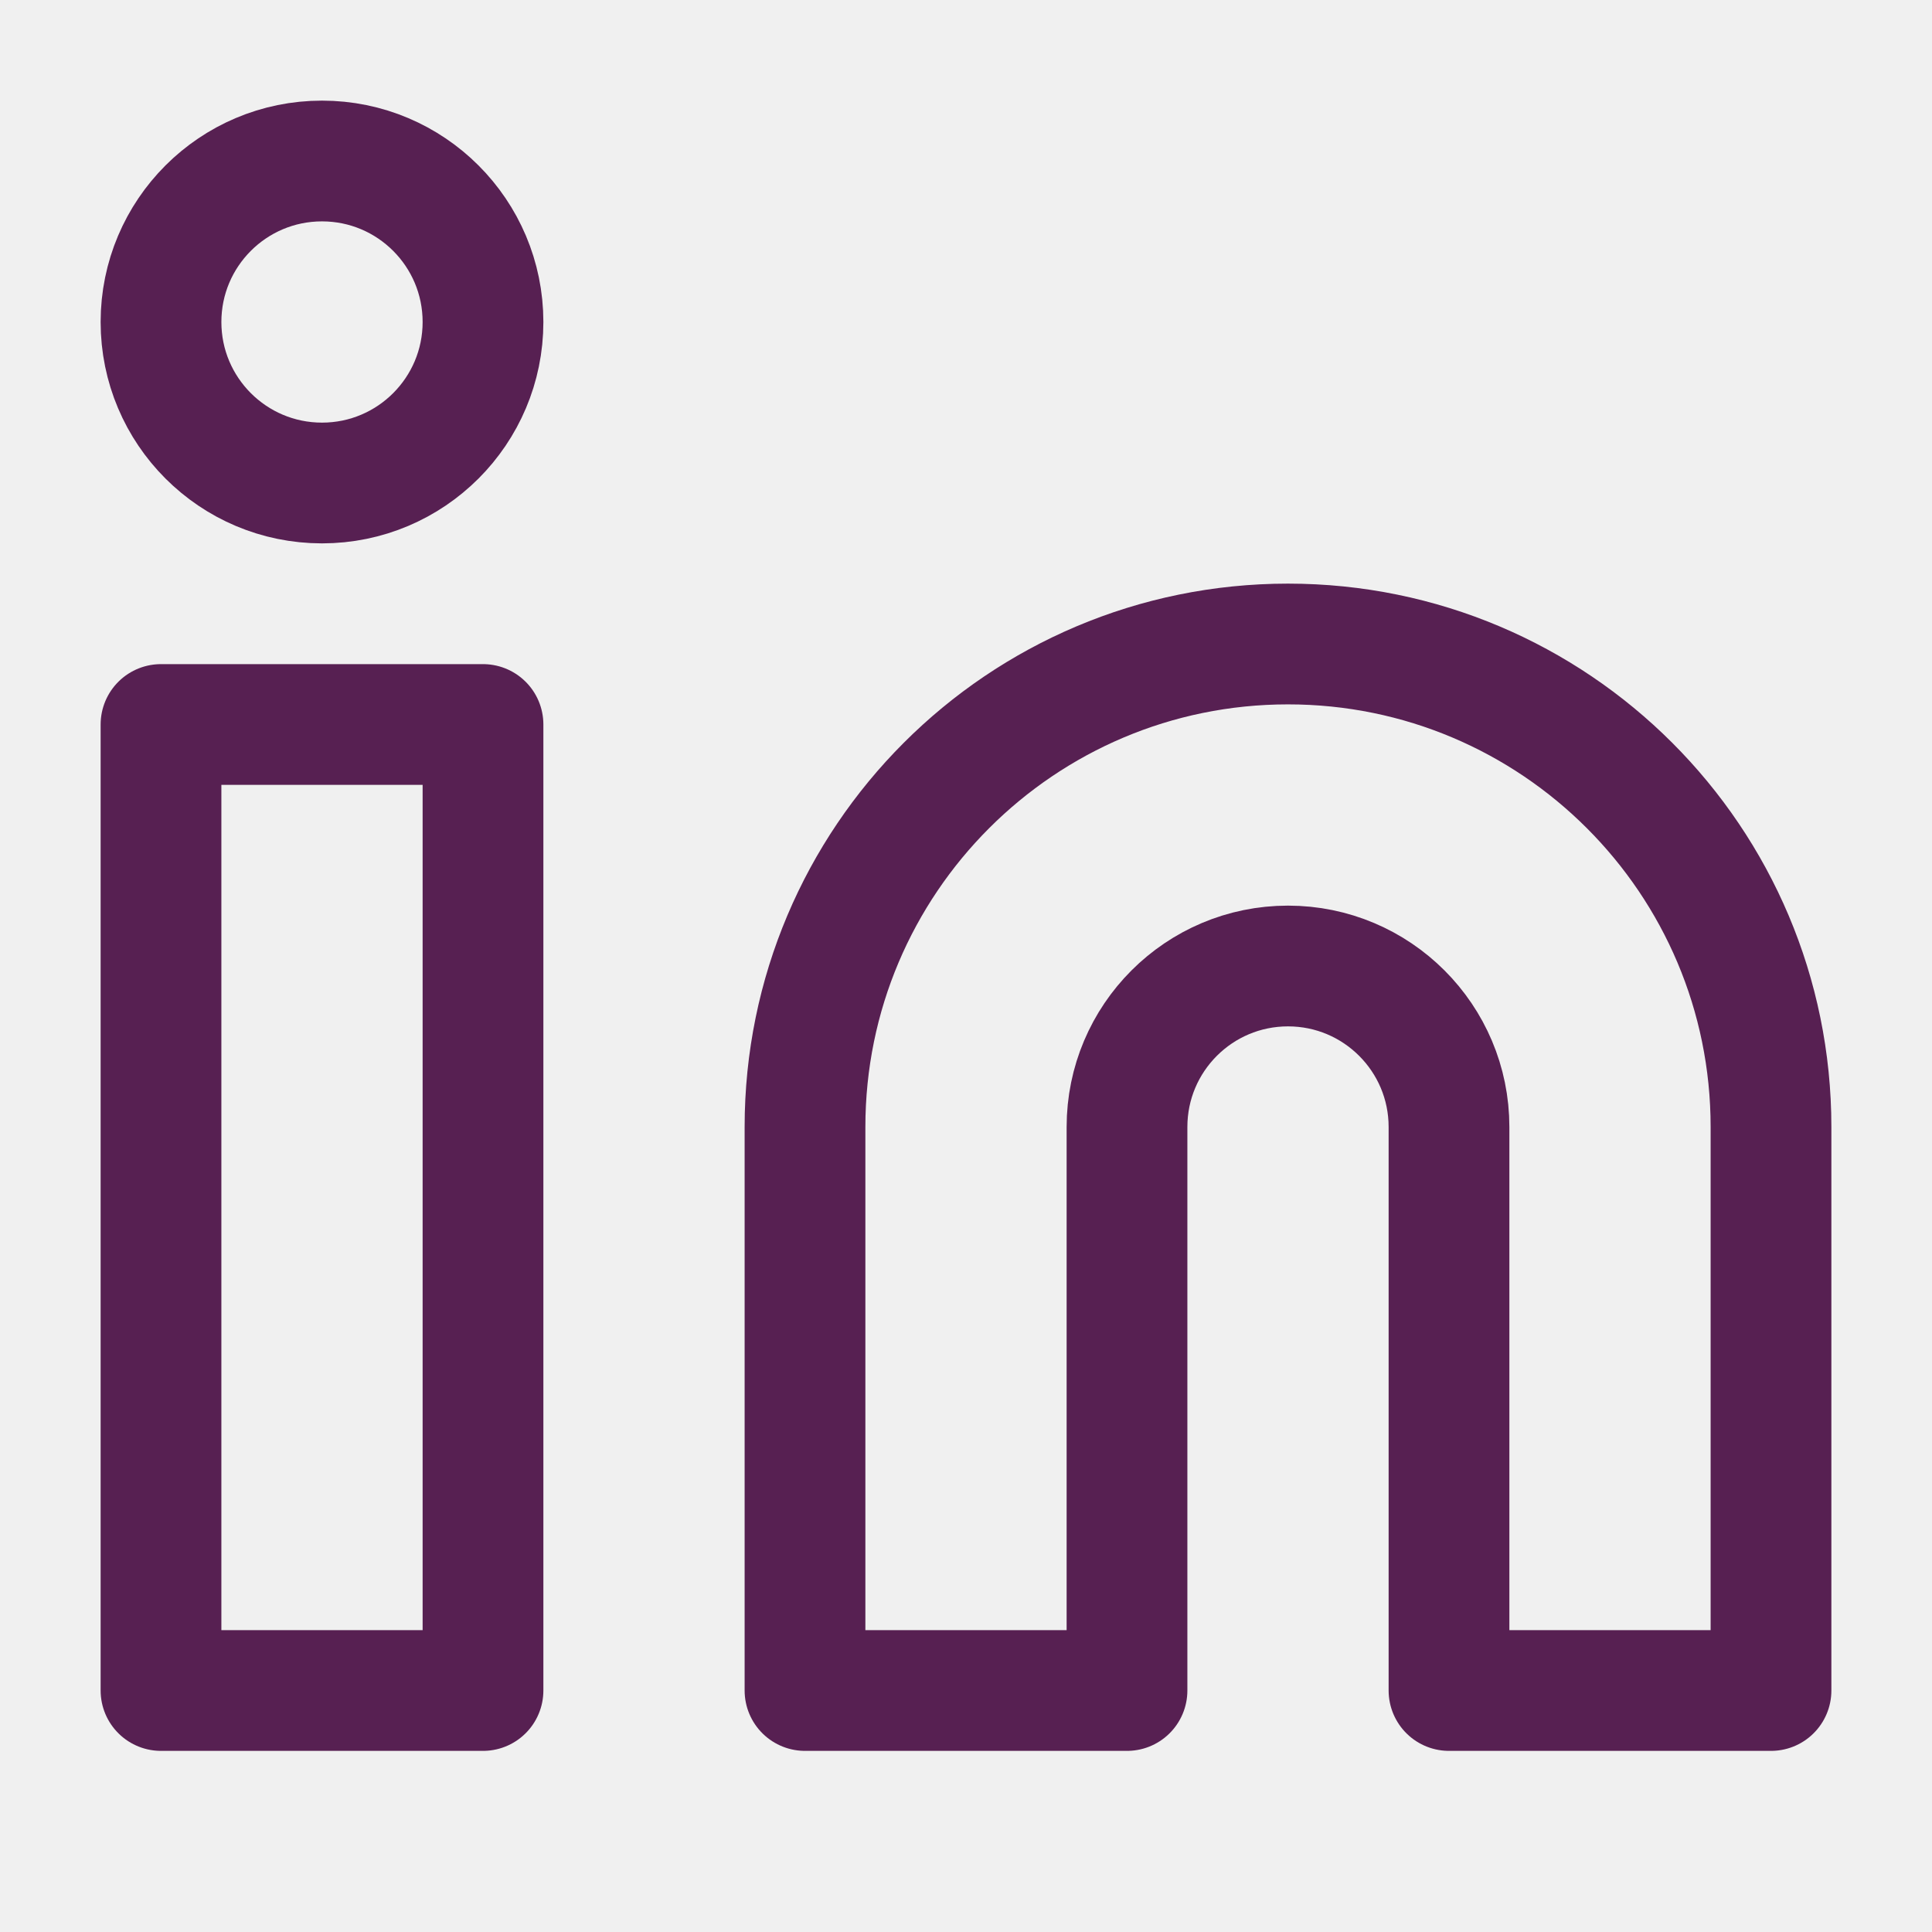
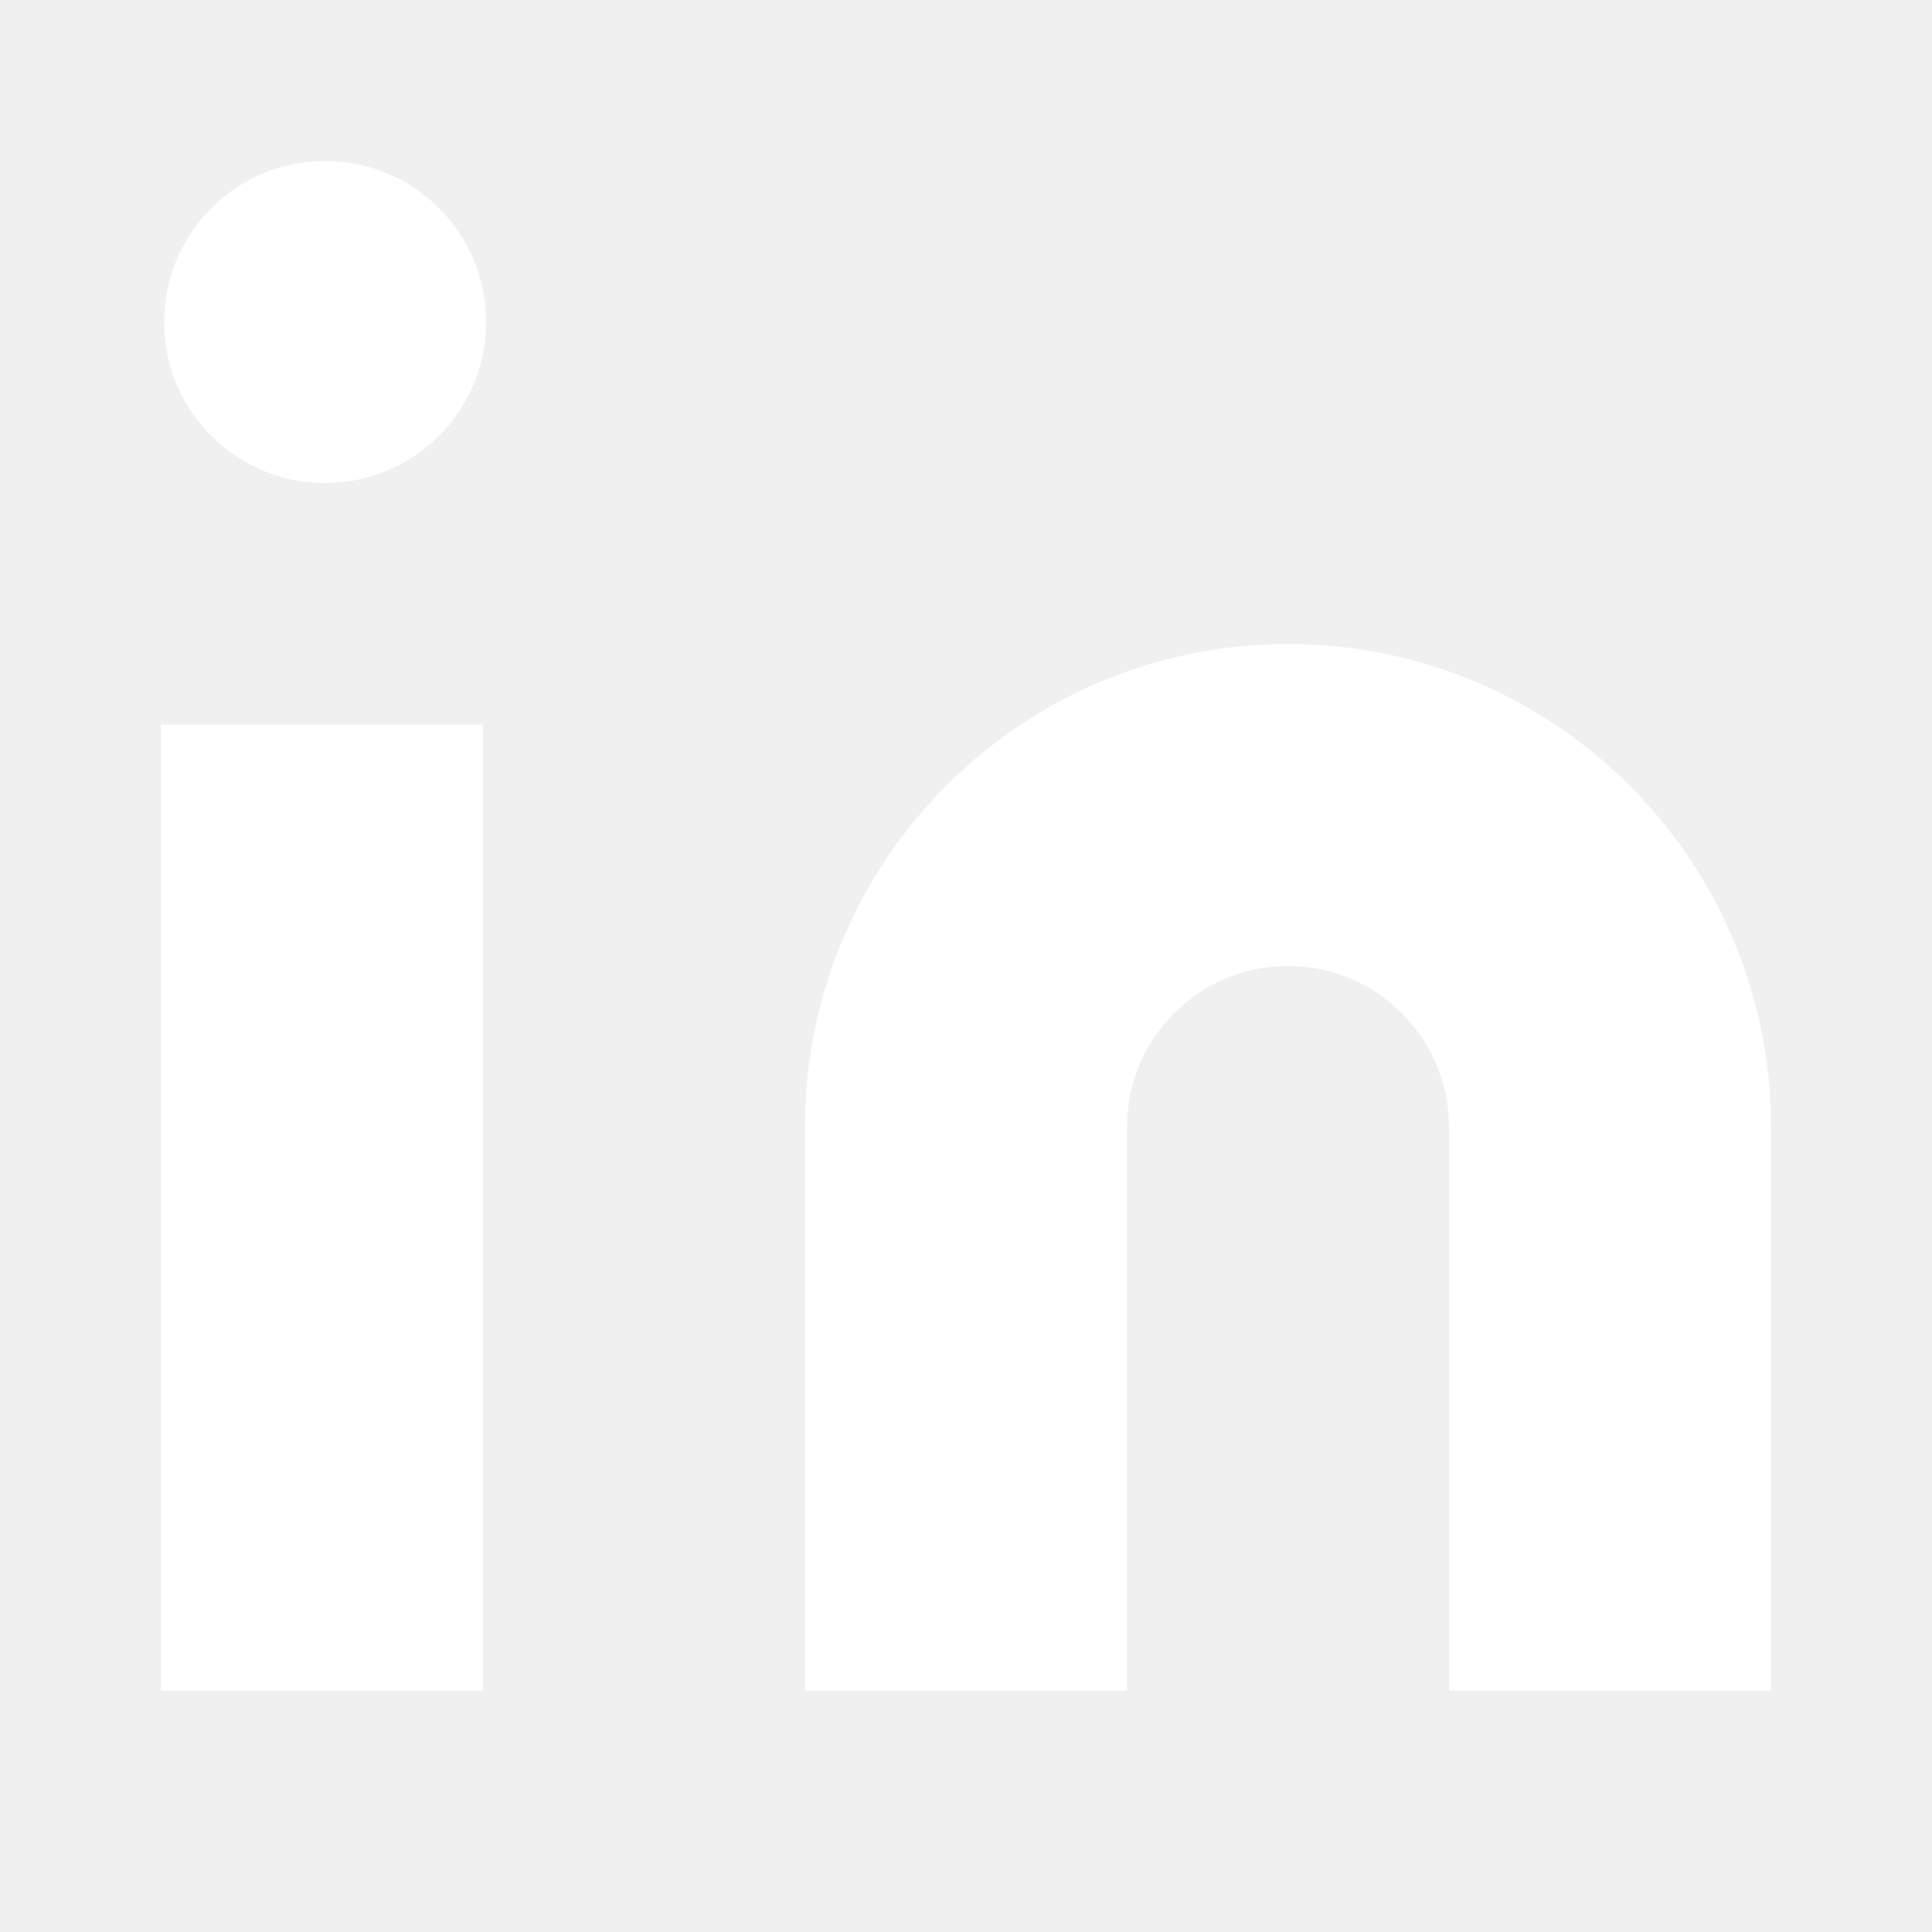
- <svg xmlns="http://www.w3.org/2000/svg" width="24" height="24" fill="none">
-   <path d="M16 8a6 6 0 016 6v7h-4v-7a2 2 0 00-4 0v7h-4v-7a6 6 0 016-6v0zM6 9H2v12h4V9zM4 6a2 2 0 100-4 2 2 0 000 4z" stroke="#572052" stroke-width="1.5" stroke-linecap="round" stroke-linejoin="round" />
+ <svg xmlns="http://www.w3.org/2000/svg" width="32" height="32" fill="none">
+   <path d="M21.333 10.667a8 8 0 018 8V28H24v-9.333a2.667 2.667 0 00-5.334 0V28h-5.333v-9.333a8 8 0 018-8zM8 12H2.667v16H8V12zM5.334 8a2.667 2.667 0 100-5.333 2.667 2.667 0 000 5.333z" fill="#fff" />
</svg>
